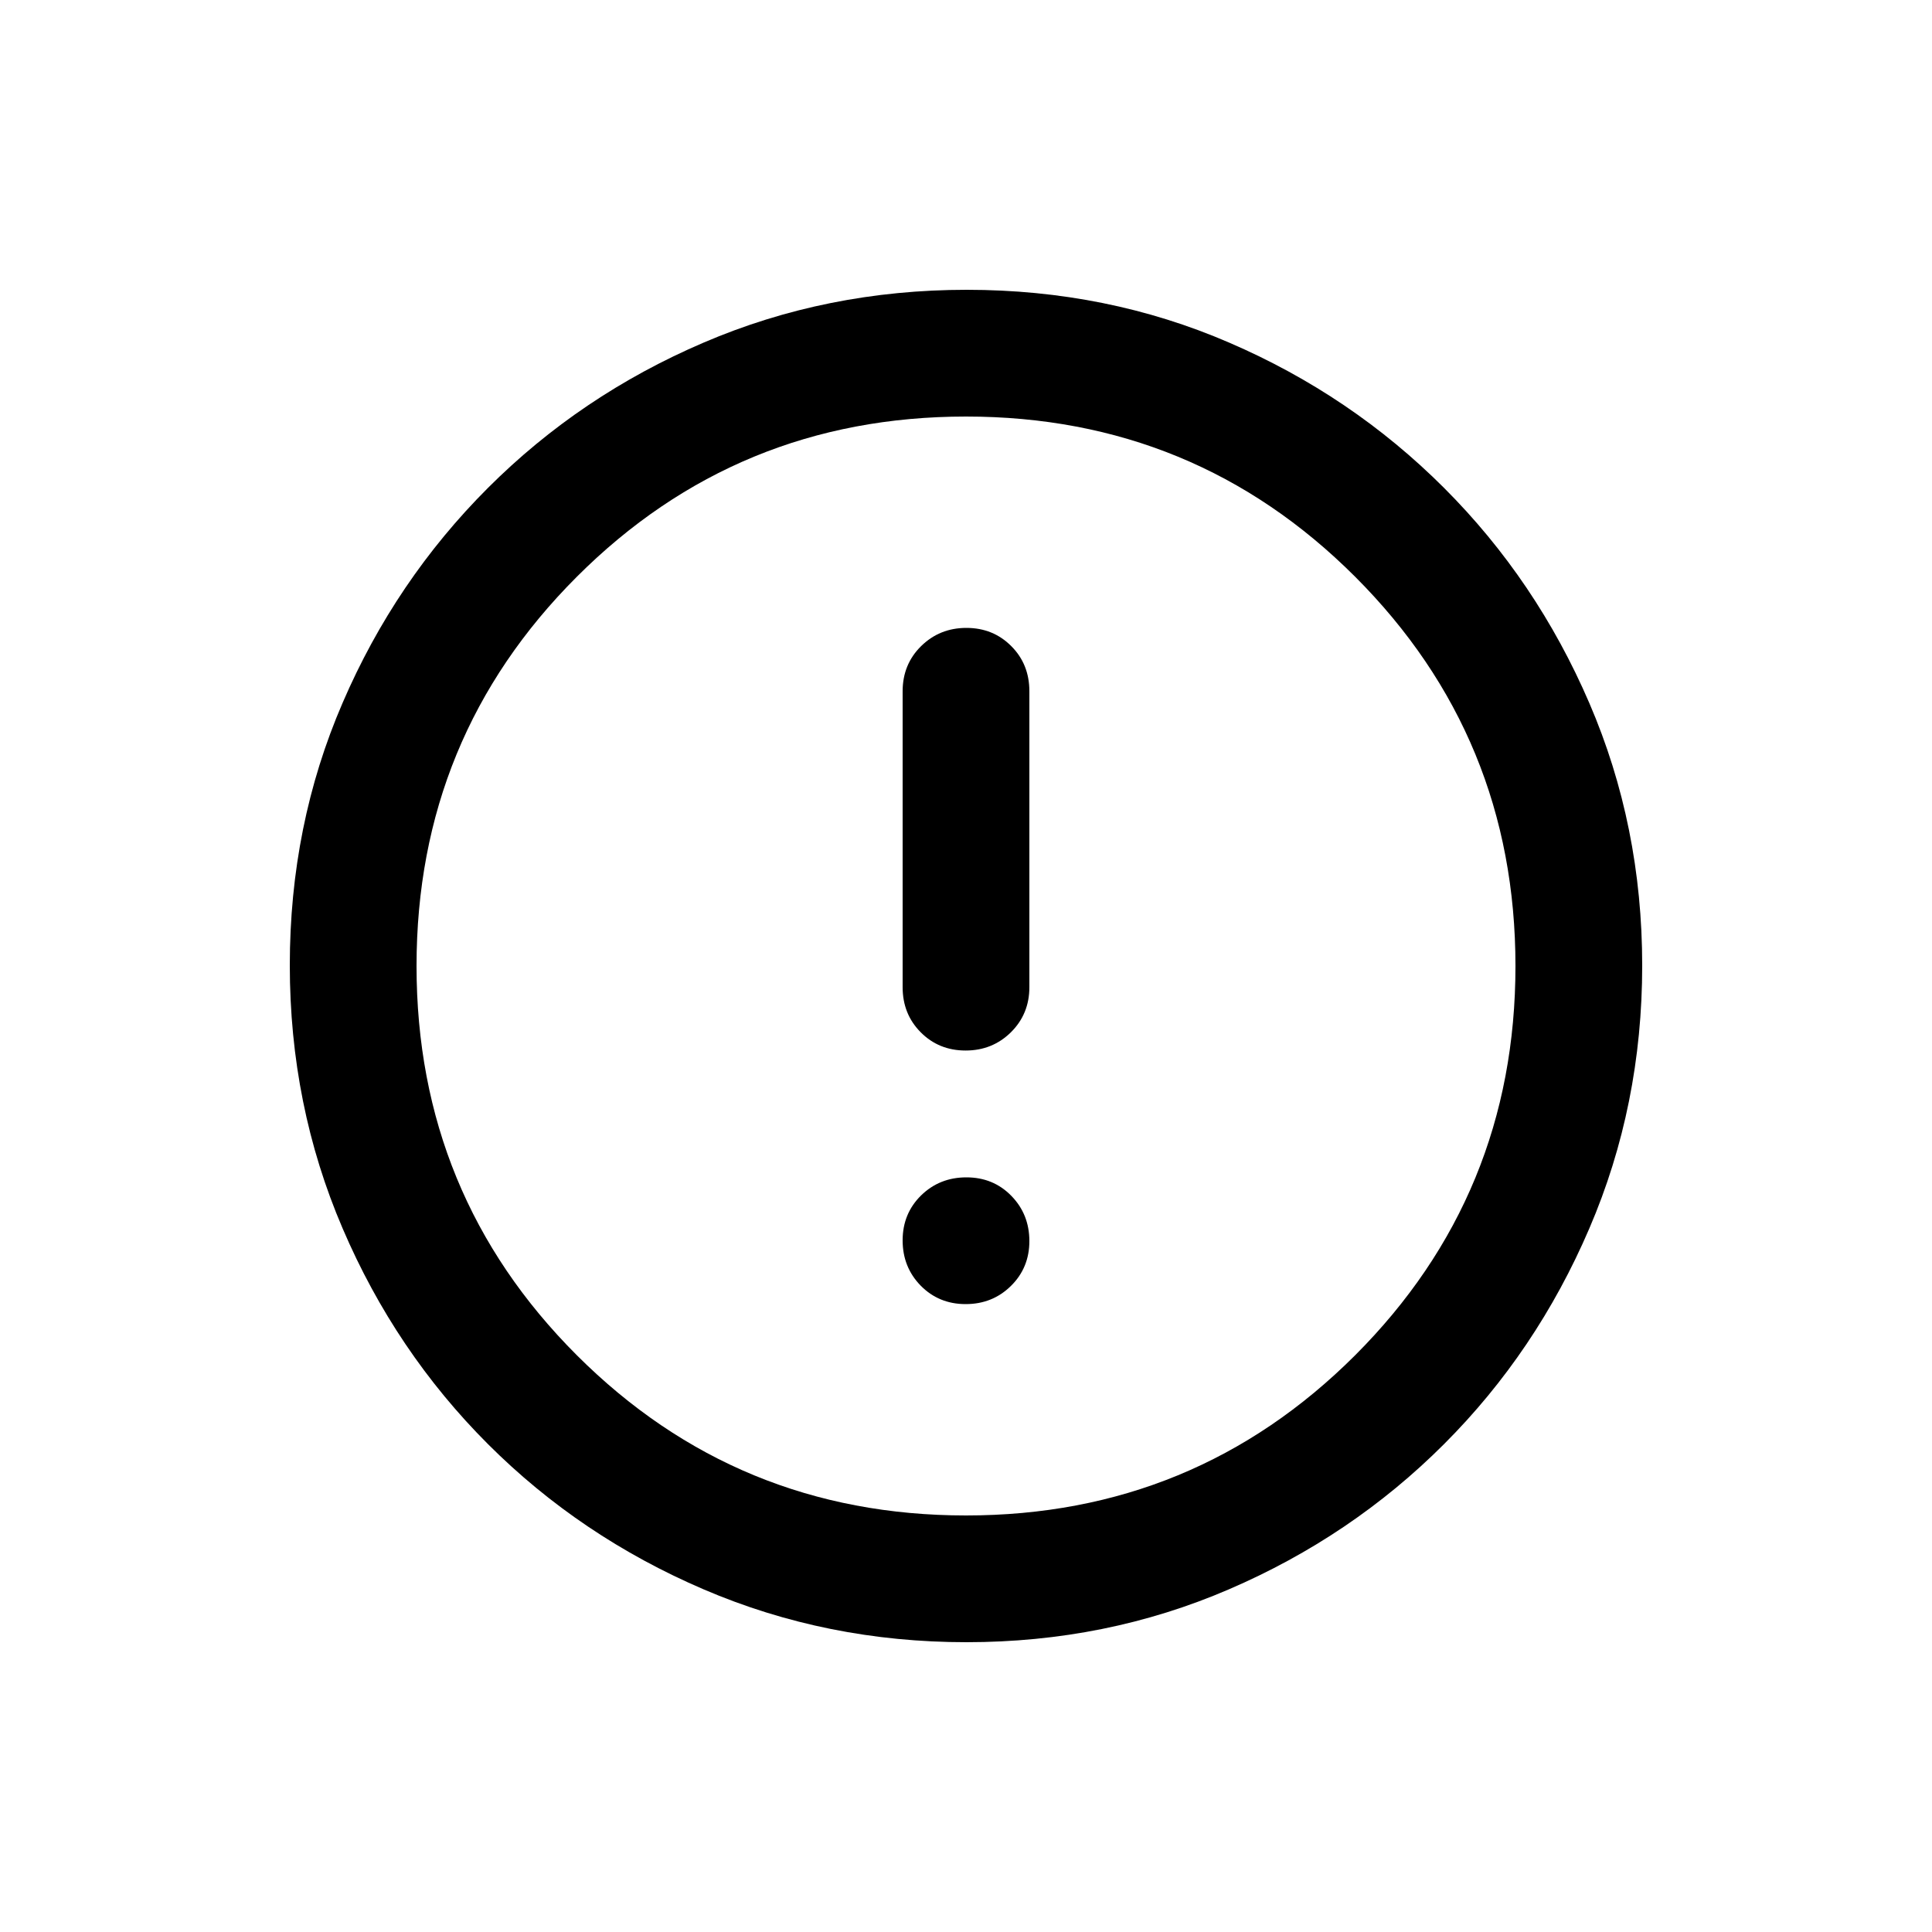
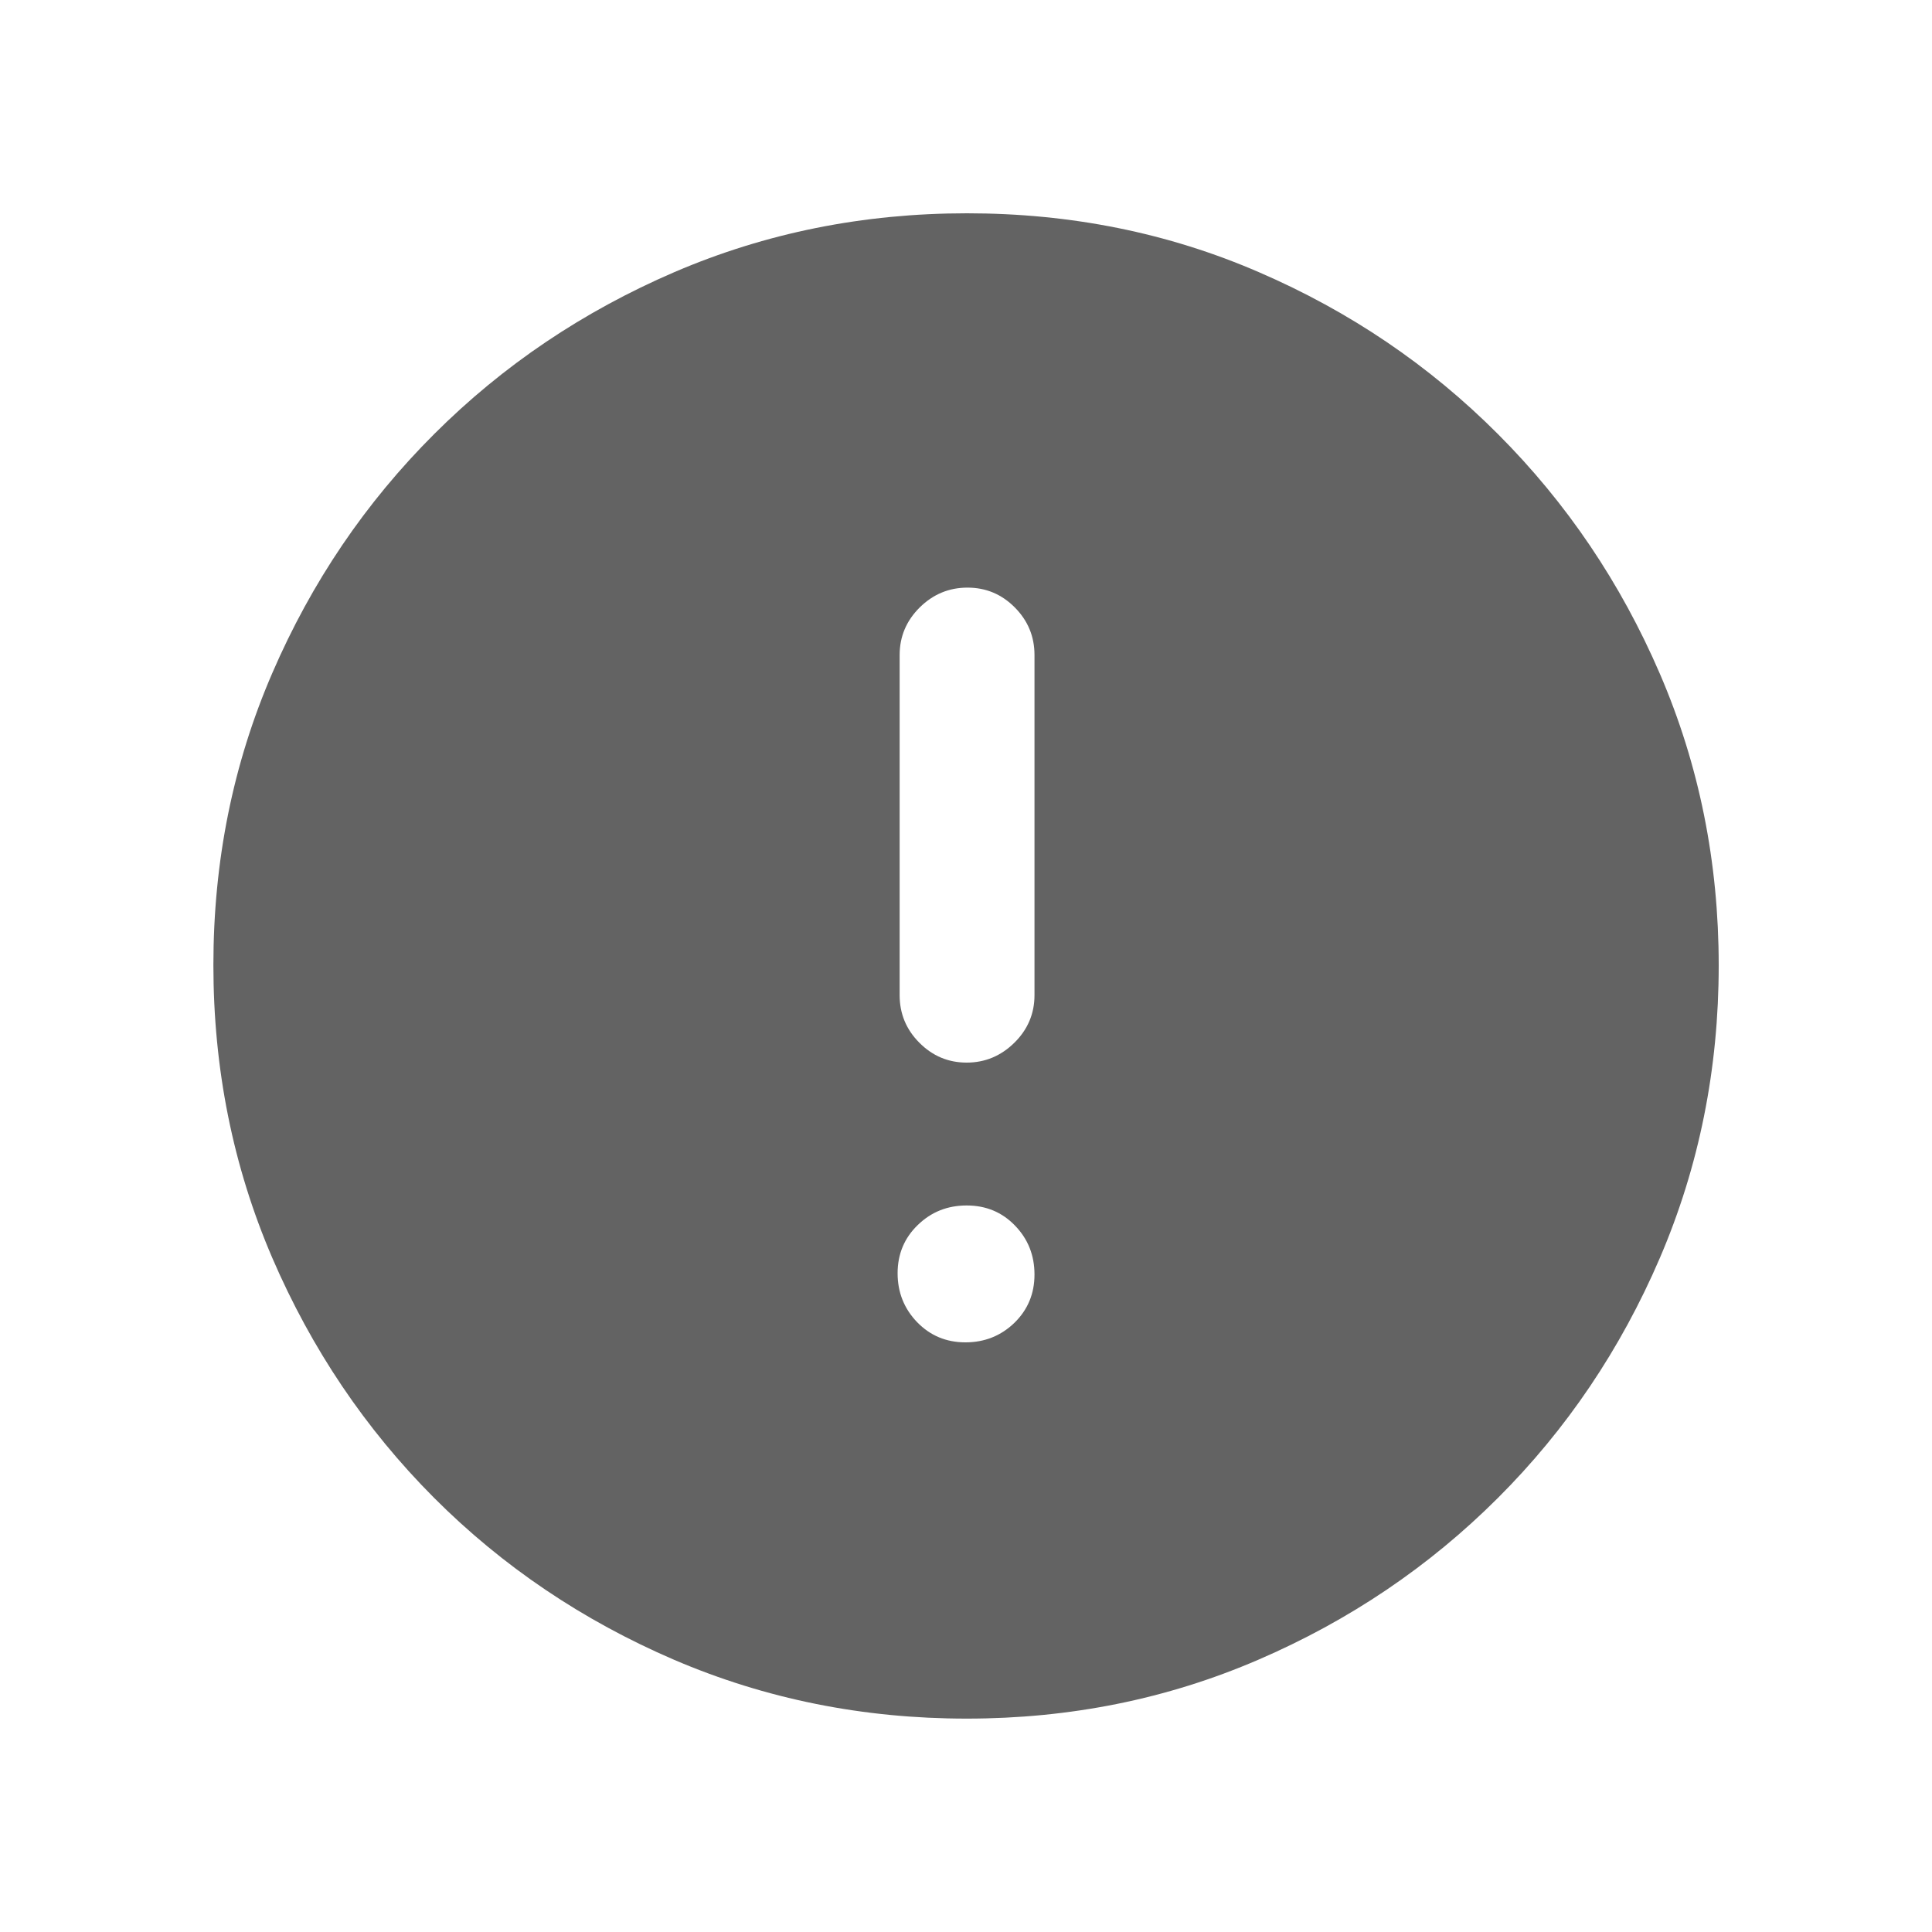
<svg xmlns="http://www.w3.org/2000/svg" width="100%" height="100%" viewBox="0 0 20 20" fill="none">
-   <mask id="mask0_499_7622" style="mask-type:alpha" maskUnits="userSpaceOnUse" x="0" y="0" width="20" height="20">
-     <rect width="20" height="20" fill="#D9D9D9" />
+   <mask id="mask0_1592_7774" style="mask-type:alpha" maskUnits="userSpaceOnUse" x="0" y="0" width="20" height="20">
+     <rect width="20" height="20" fill="currentColor" />
  </mask>
-   <g mask="url(#mask0_499_7622)">
-     <path d="M9.996 13.5C10.181 13.5 10.337 13.438 10.465 13.312C10.592 13.187 10.656 13.032 10.656 12.848C10.656 12.663 10.594 12.507 10.469 12.379C10.344 12.251 10.189 12.188 10.004 12.188C9.819 12.188 9.663 12.25 9.535 12.375C9.408 12.5 9.344 12.655 9.344 12.84C9.344 13.025 9.406 13.181 9.531 13.309C9.656 13.436 9.811 13.5 9.996 13.5ZM9.996 10.875C10.181 10.875 10.337 10.812 10.465 10.686C10.592 10.56 10.656 10.405 10.656 10.219V7.156C10.656 6.97 10.594 6.814 10.469 6.689C10.344 6.563 10.189 6.5 10.004 6.5C9.819 6.5 9.663 6.563 9.535 6.689C9.408 6.814 9.344 6.97 9.344 7.156V10.219C9.344 10.405 9.406 10.56 9.531 10.686C9.656 10.812 9.811 10.875 9.996 10.875ZM10.005 17C9.042 17 8.135 16.818 7.284 16.453C6.433 16.088 5.689 15.587 5.051 14.949C4.413 14.311 3.911 13.567 3.547 12.717C3.182 11.867 3 10.958 3 9.992C3 9.025 3.182 8.119 3.547 7.275C3.911 6.43 4.413 5.689 5.051 5.051C5.689 4.413 6.433 3.911 7.283 3.547C8.133 3.182 9.042 3 10.008 3C10.975 3 11.881 3.182 12.725 3.547C13.57 3.911 14.311 4.413 14.949 5.051C15.587 5.689 16.088 6.431 16.453 7.279C16.818 8.126 17 9.032 17 9.995C17 10.958 16.818 11.866 16.453 12.716C16.088 13.567 15.587 14.311 14.949 14.949C14.311 15.587 13.569 16.088 12.721 16.453C11.874 16.818 10.969 17 10.005 17ZM10 15.688C11.58 15.688 12.923 15.134 14.029 14.029C15.134 12.923 15.688 11.58 15.688 10C15.688 8.42 15.134 7.077 14.029 5.971C12.923 4.865 11.58 4.312 10 4.312C8.42 4.312 7.077 4.865 5.971 5.971C4.865 7.077 4.312 8.42 4.312 10C4.312 11.58 4.865 12.923 5.971 14.029C7.077 15.134 8.42 15.688 10 15.688Z" fill="currentColor" />
+   <g mask="url(#mask0_1592_7774)">
+     <path d="M9.994 13.896C10.193 13.896 10.362 13.828 10.501 13.694C10.639 13.559 10.709 13.393 10.709 13.194C10.709 12.995 10.642 12.826 10.507 12.687C10.373 12.548 10.206 12.479 10.007 12.479C9.808 12.479 9.64 12.546 9.501 12.681C9.362 12.815 9.292 12.982 9.292 13.181C9.292 13.379 9.36 13.548 9.494 13.687C9.629 13.826 9.795 13.896 9.994 13.896ZM10.007 11C10.197 11 10.362 10.931 10.501 10.794C10.639 10.658 10.709 10.493 10.709 10.302V6.781C10.709 6.589 10.641 6.425 10.505 6.288C10.369 6.151 10.206 6.083 10.015 6.083C9.825 6.083 9.66 6.151 9.521 6.288C9.383 6.425 9.313 6.589 9.313 6.781V10.302C9.313 10.493 9.381 10.658 9.517 10.794C9.653 10.931 9.816 11 10.007 11ZM10.007 17.791C8.934 17.791 7.925 17.588 6.978 17.182C6.032 16.775 5.203 16.216 4.493 15.505C3.783 14.793 3.225 13.965 2.818 13.02C2.412 12.075 2.209 11.065 2.209 9.99C2.209 8.914 2.412 7.907 2.819 6.967C3.225 6.027 3.784 5.202 4.496 4.492C5.207 3.782 6.036 3.224 6.981 2.817C7.926 2.411 8.936 2.208 10.01 2.208C11.086 2.208 12.094 2.411 13.033 2.818C13.973 3.224 14.798 3.783 15.508 4.495C16.218 5.206 16.777 6.033 17.183 6.975C17.589 7.917 17.792 8.923 17.792 9.994C17.792 11.066 17.589 12.075 17.183 13.022C16.776 13.969 16.217 14.797 15.506 15.507C14.794 16.218 13.967 16.776 13.025 17.182C12.084 17.588 11.077 17.791 10.007 17.791Z" fill="currentColor" fill-opacity="0.61" />
  </g>
</svg>
